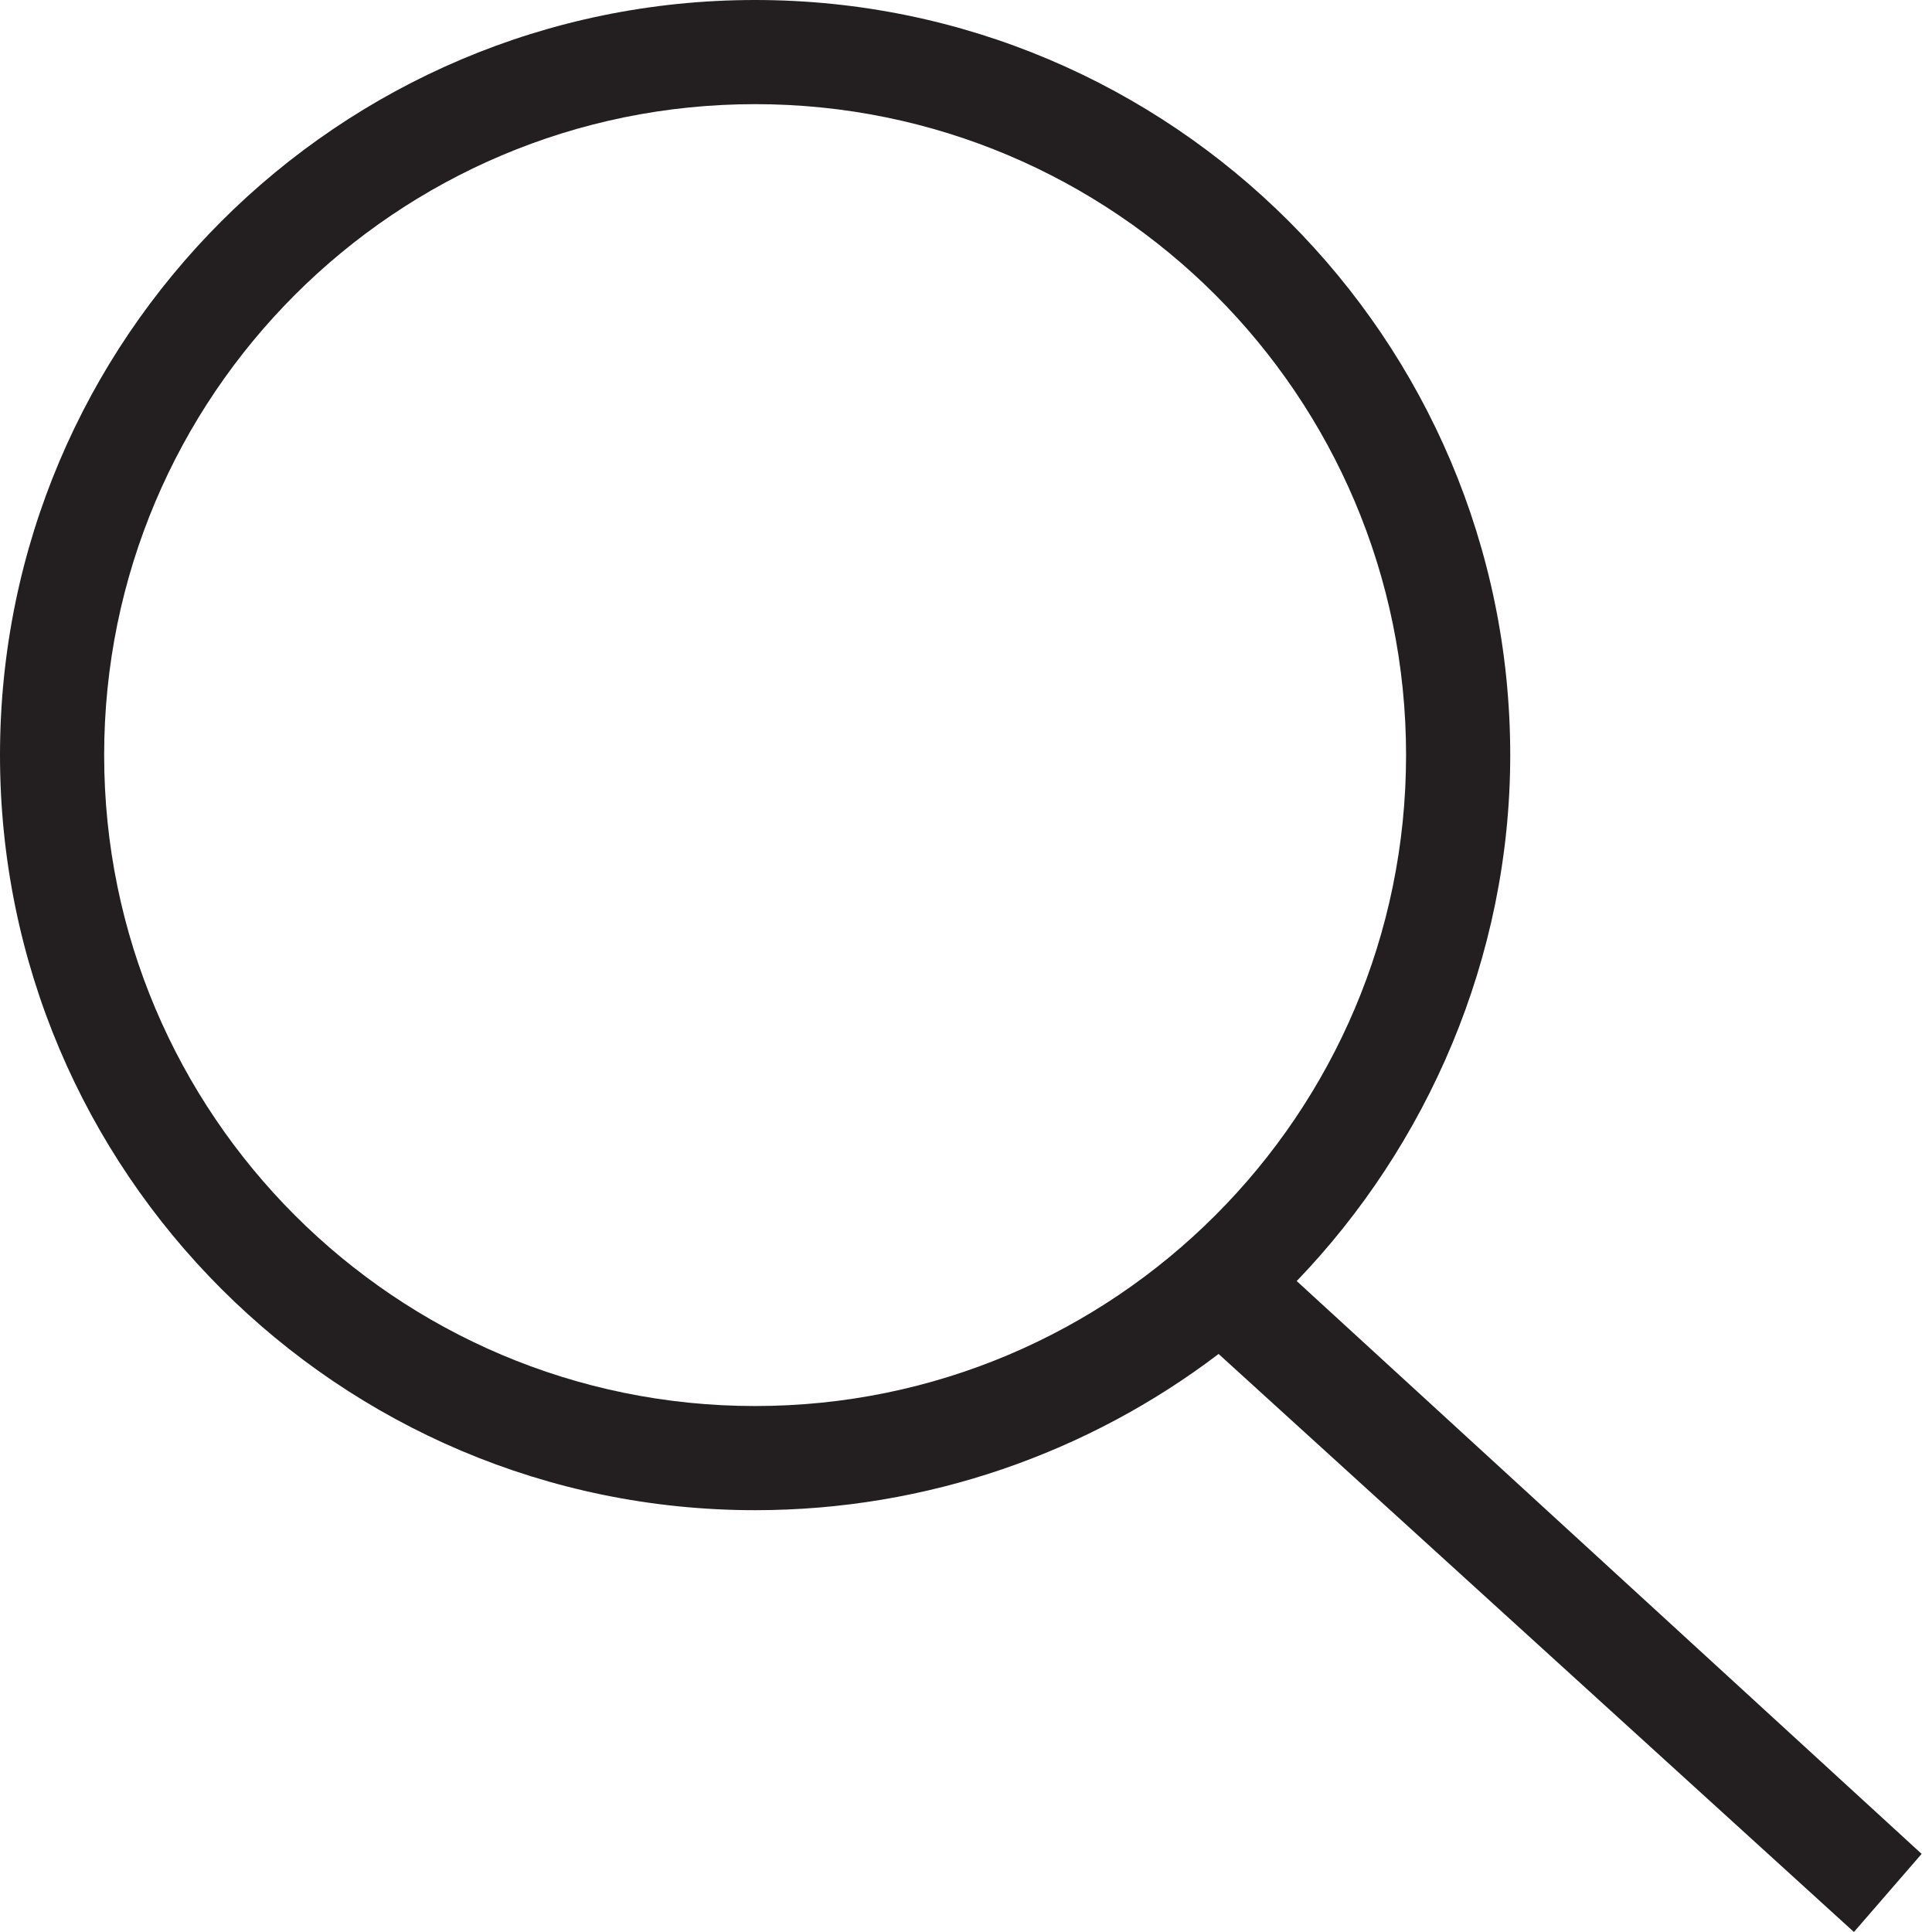
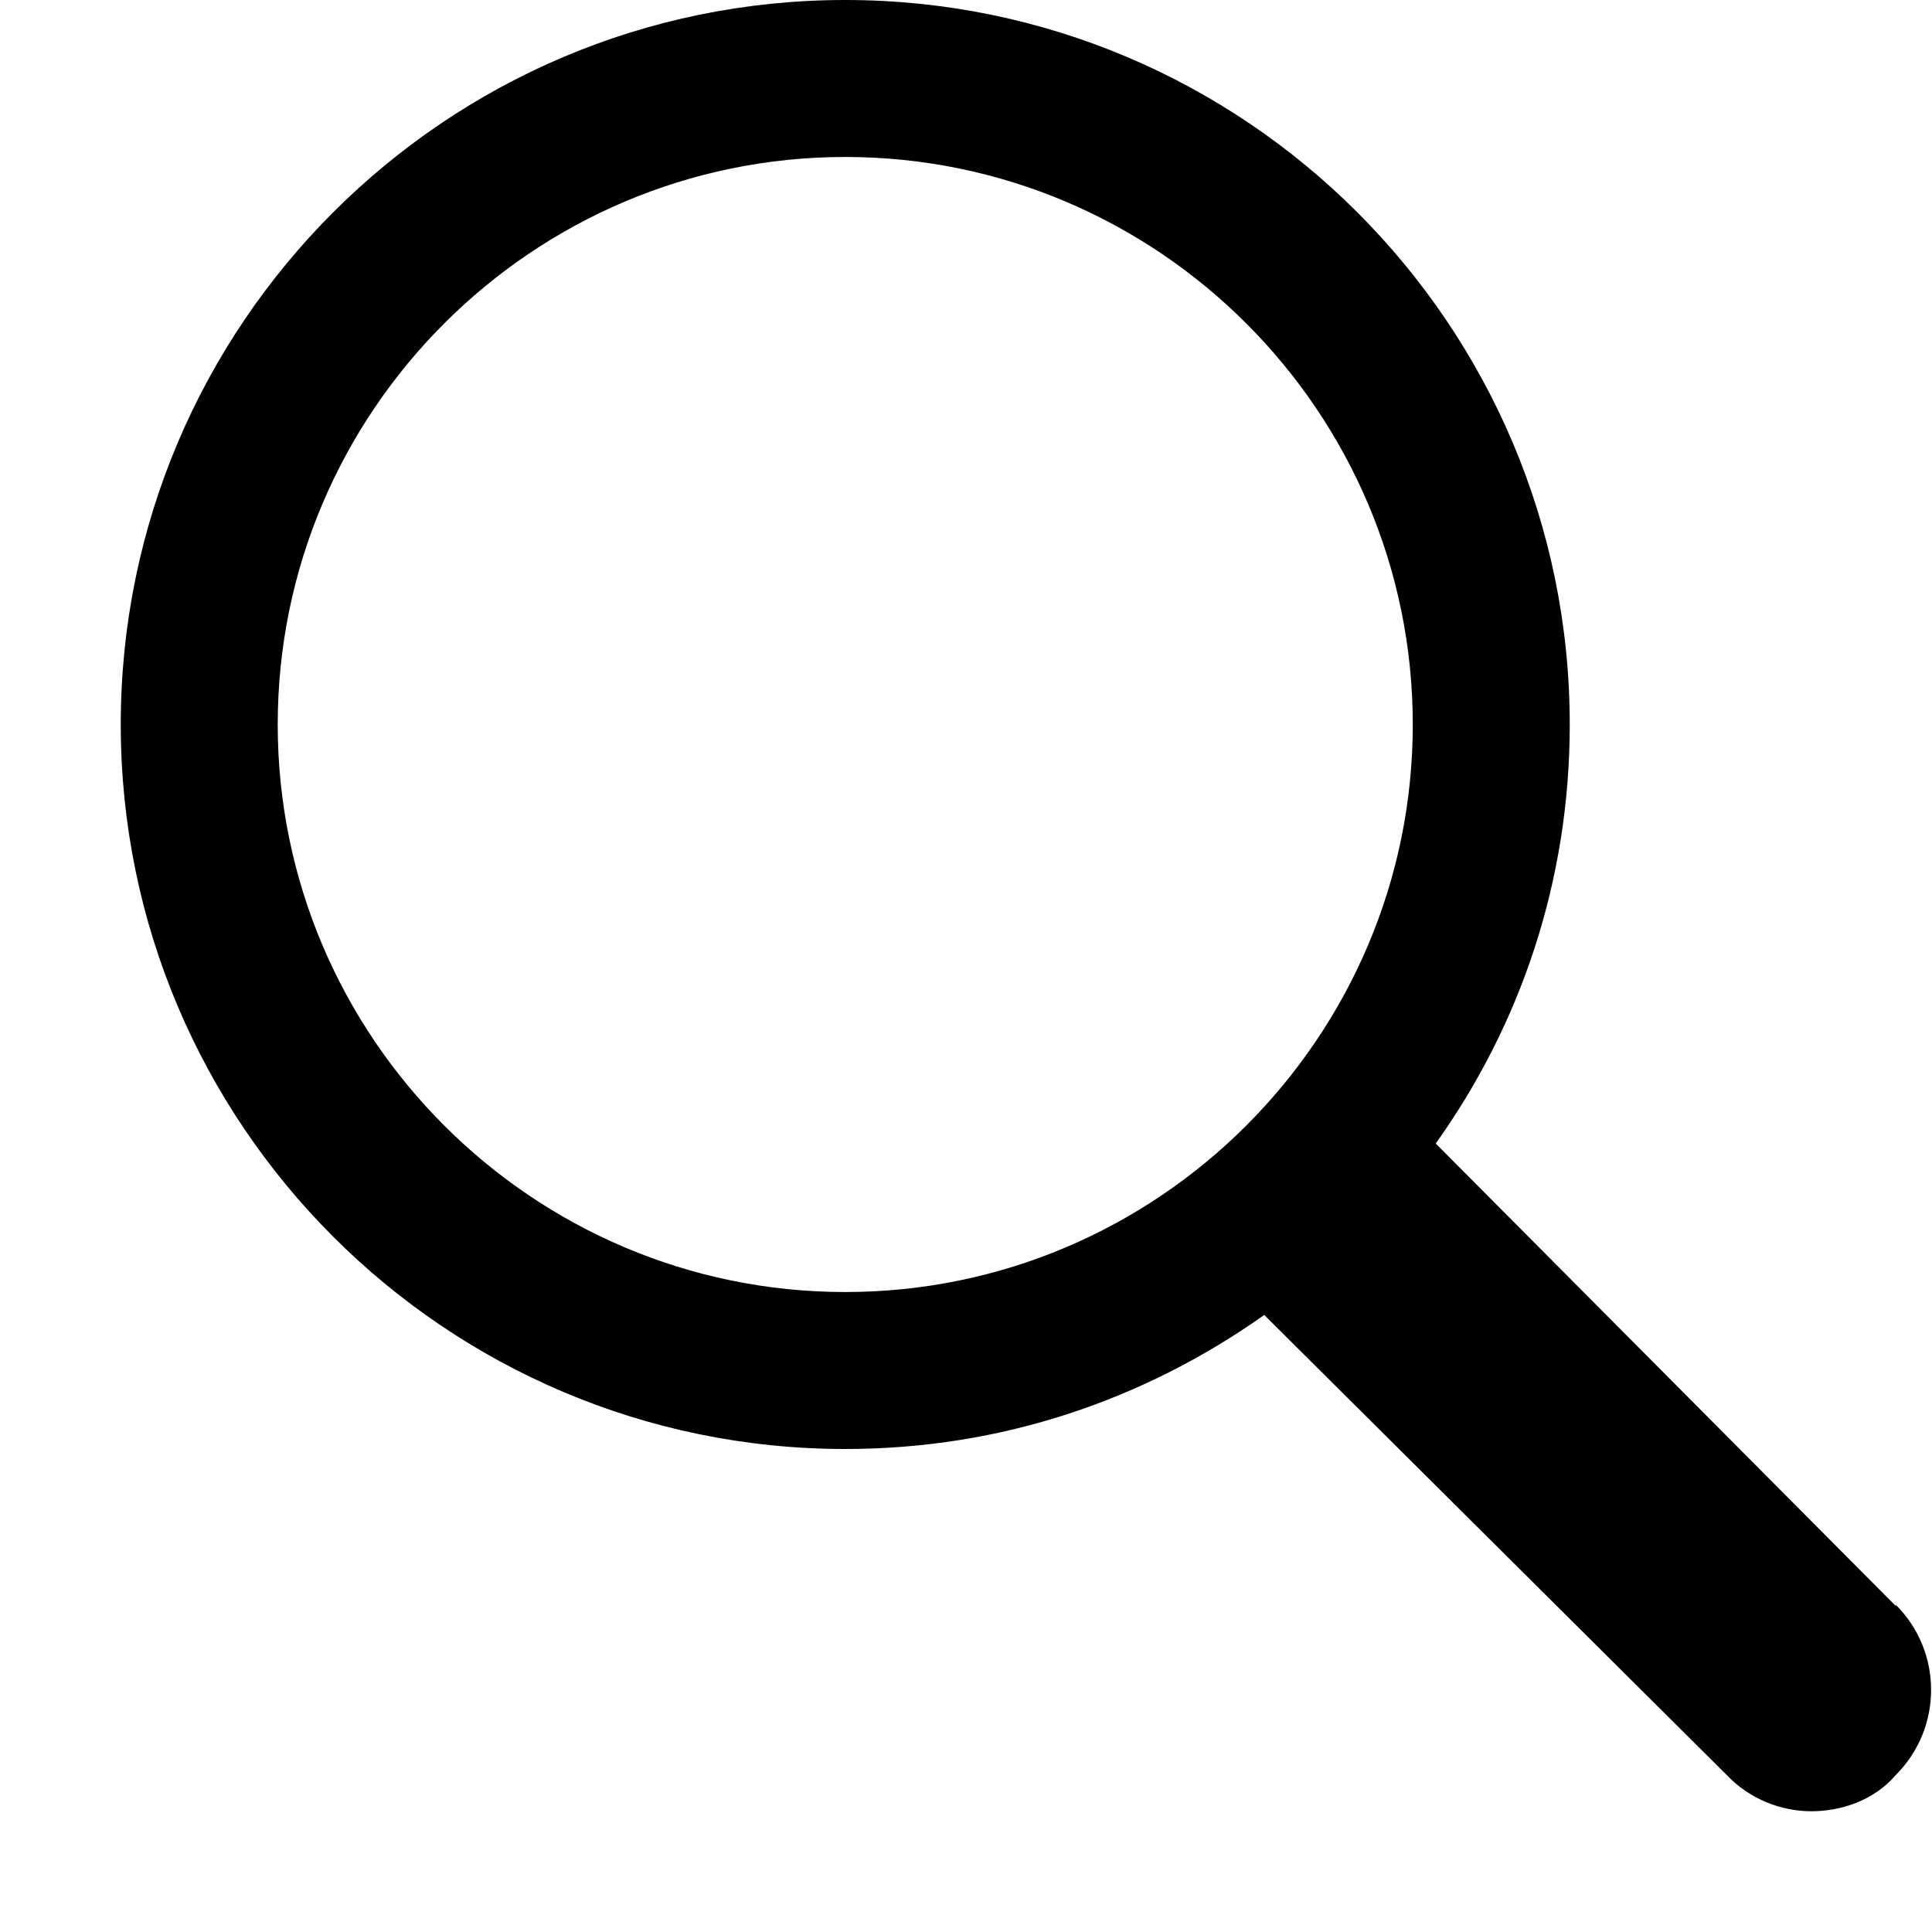
- <svg xmlns="http://www.w3.org/2000/svg" version="1.1" id="Layer_1" x="0px" y="0px" viewBox="0 0 36.9 37.1" style="enable-background:new 0 0 36.9 37.1;" xml:space="preserve">
-   <style type="text/css">
- 	.st0{fill:#231F20;}
- </style>
-   <path class="st0" d="M36.9,35.6l-12-11C27.4,22,29,18.4,29,14.5C29,6.5,22.5,0,14.5,0S0,6.5,0,14.5S6.5,29,14.5,29  c3.3,0,6.4-1.1,8.9-3l12.2,11.1L36.9,35.6z M2,14.5C2,7.6,7.6,2,14.5,2S27,7.6,27,14.5S21.4,27,14.5,27S2,21.4,2,14.5z" />
+ <svg xmlns="http://www.w3.org/2000/svg" width="16px" height="16px" viewBox="0 0 16 16" version="1.1">
+   <defs />
+   <g id="Octicons" stroke="none" stroke-width="1" fill="none" fill-rule="evenodd">
+     <g id="search" fill="#000000">
+       <path d="M15.7,13.3 L11.89,9.47 C12.59,8.49 13,7.3 13,6 C13,2.69 10.31,0 7,0 C3.69,0 1,2.69 1,6 C1,9.31 3.69,12 7,12 C8.3,12 9.48,11.59 10.47,10.89 L14.3,14.7 C14.49,14.9 14.75,15 15,15 C15.25,15 15.52,14.91 15.7,14.7 C16.09,14.31 16.09,13.68 15.7,13.29 L15.7,13.3 Z M7,10.7 C4.41,10.7 2.3,8.59 2.3,6 C2.3,3.41 4.41,1.3 7,1.3 C9.59,1.3 11.7,3.41 11.7,6 C11.7,8.59 9.59,10.7 7,10.7 L7,10.7 Z" id="Shape" />
+     </g>
+   </g>
</svg>
